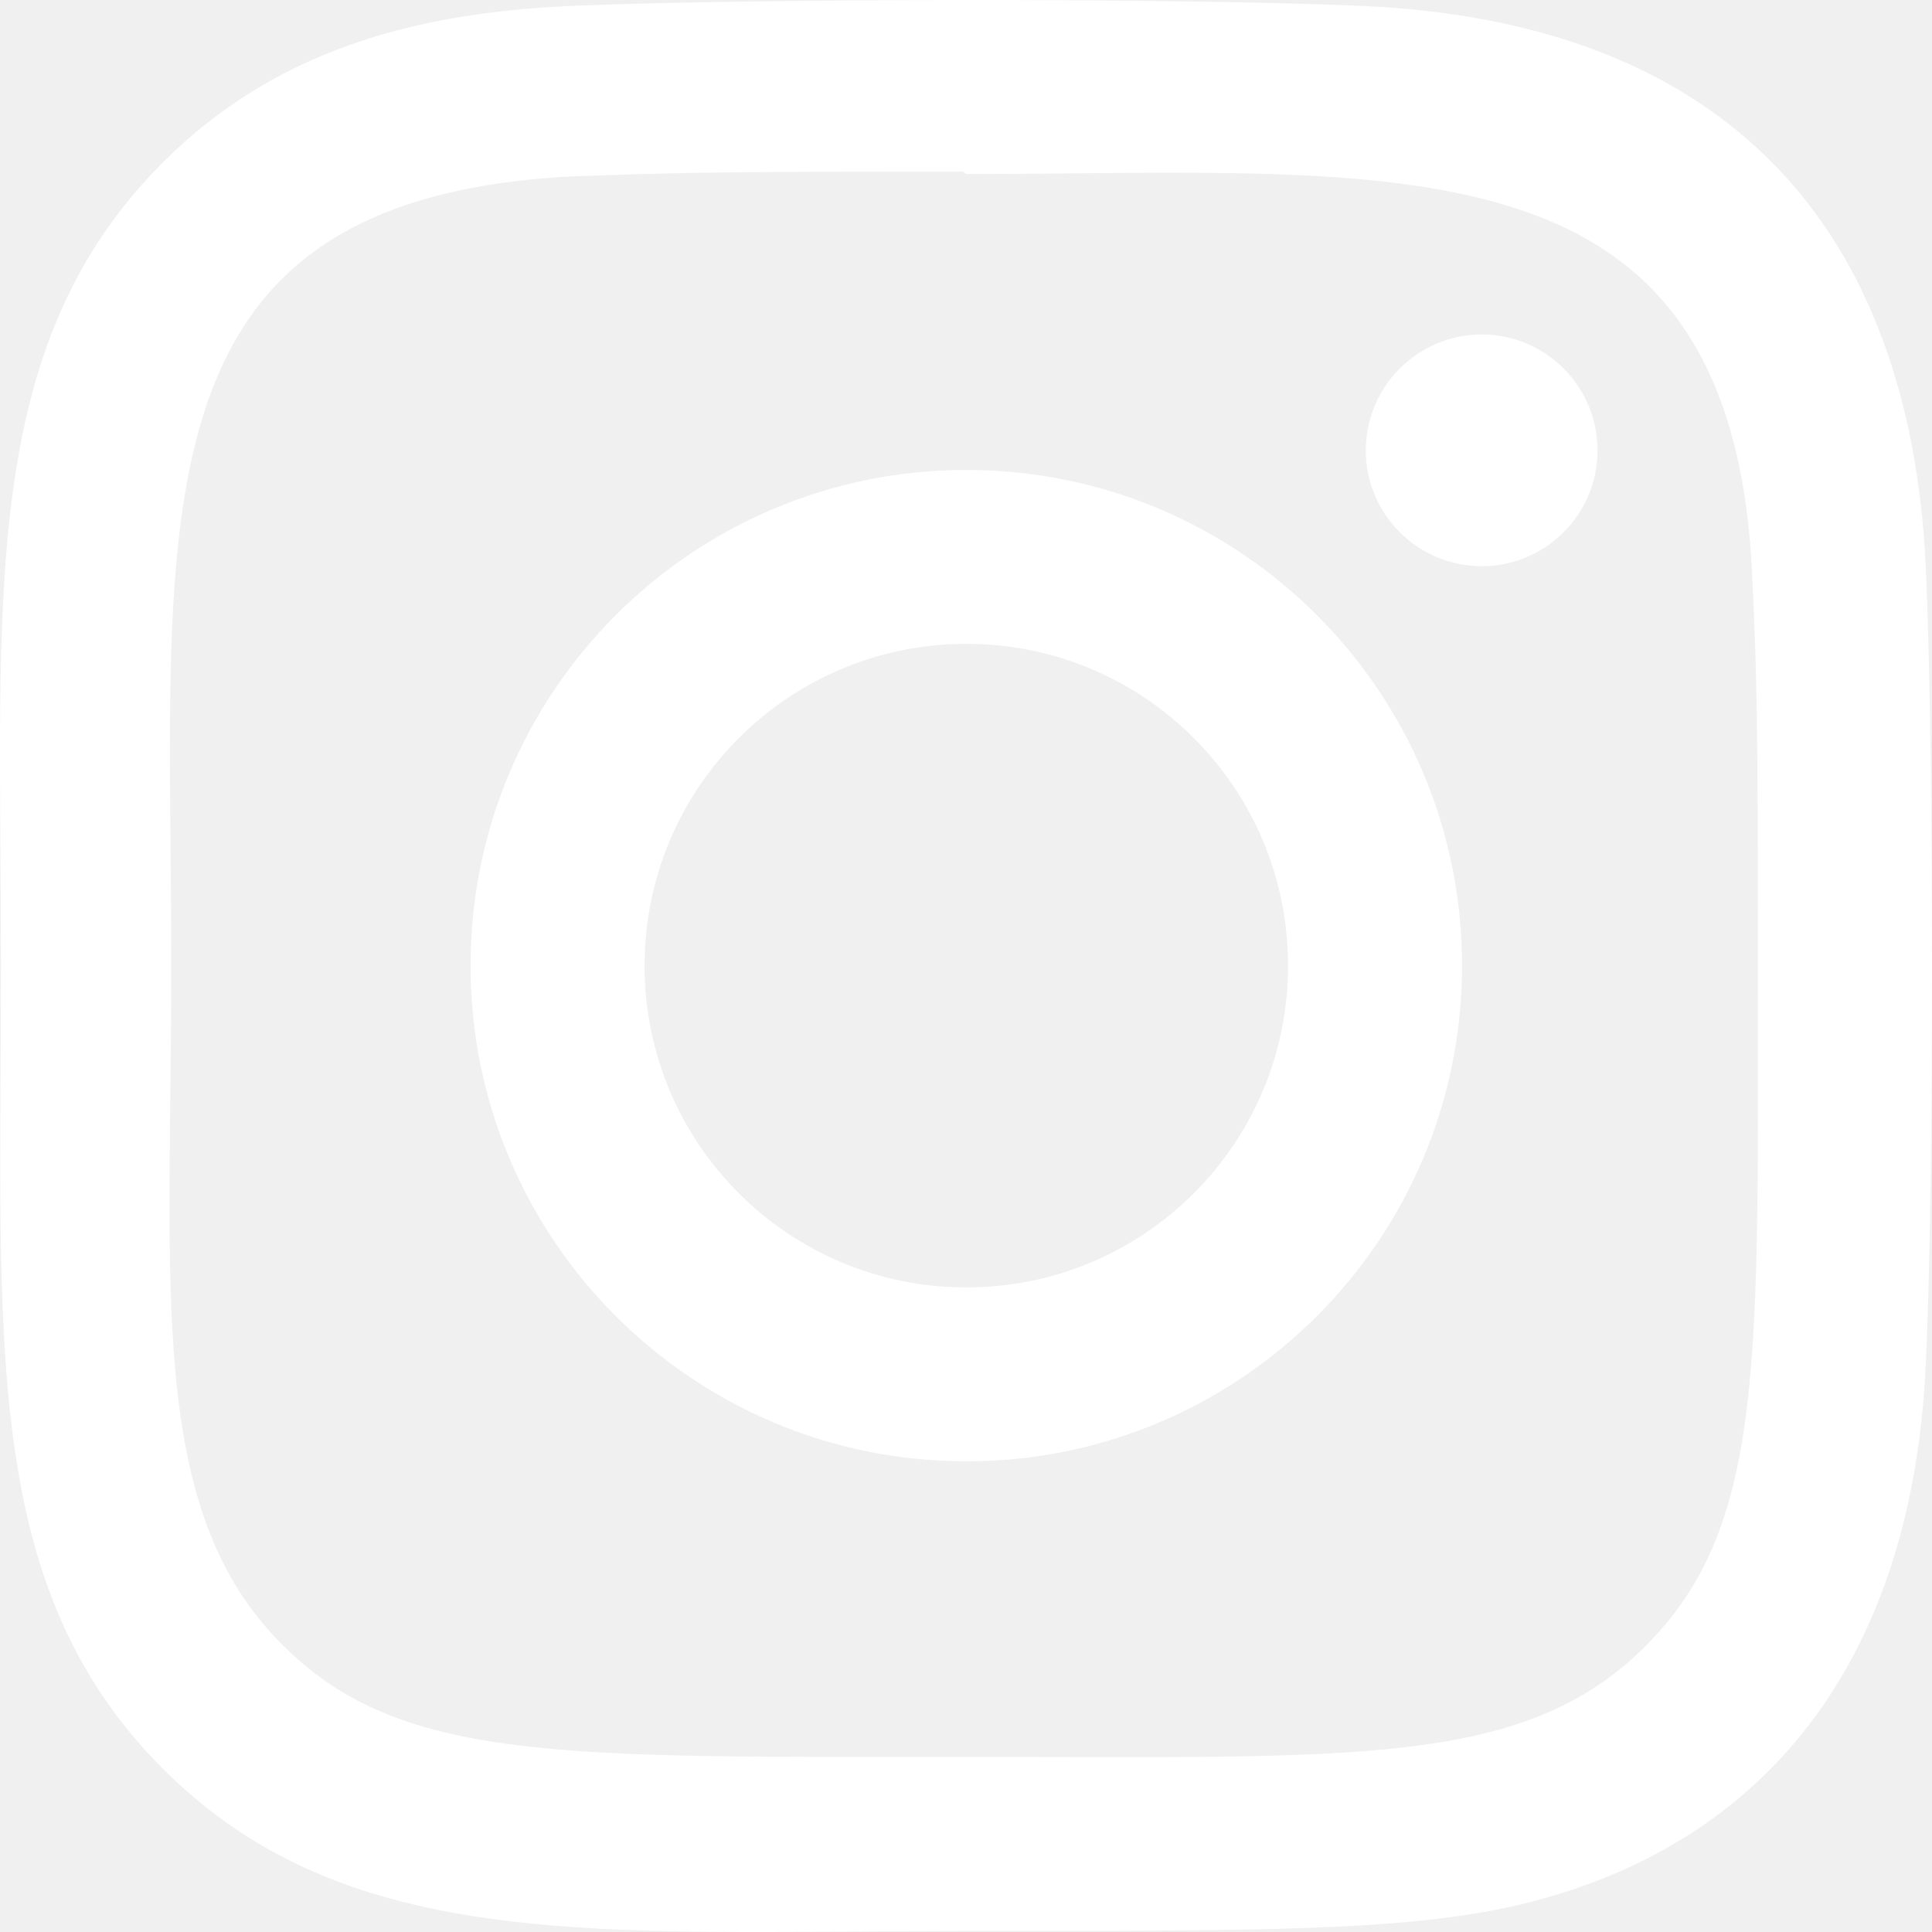
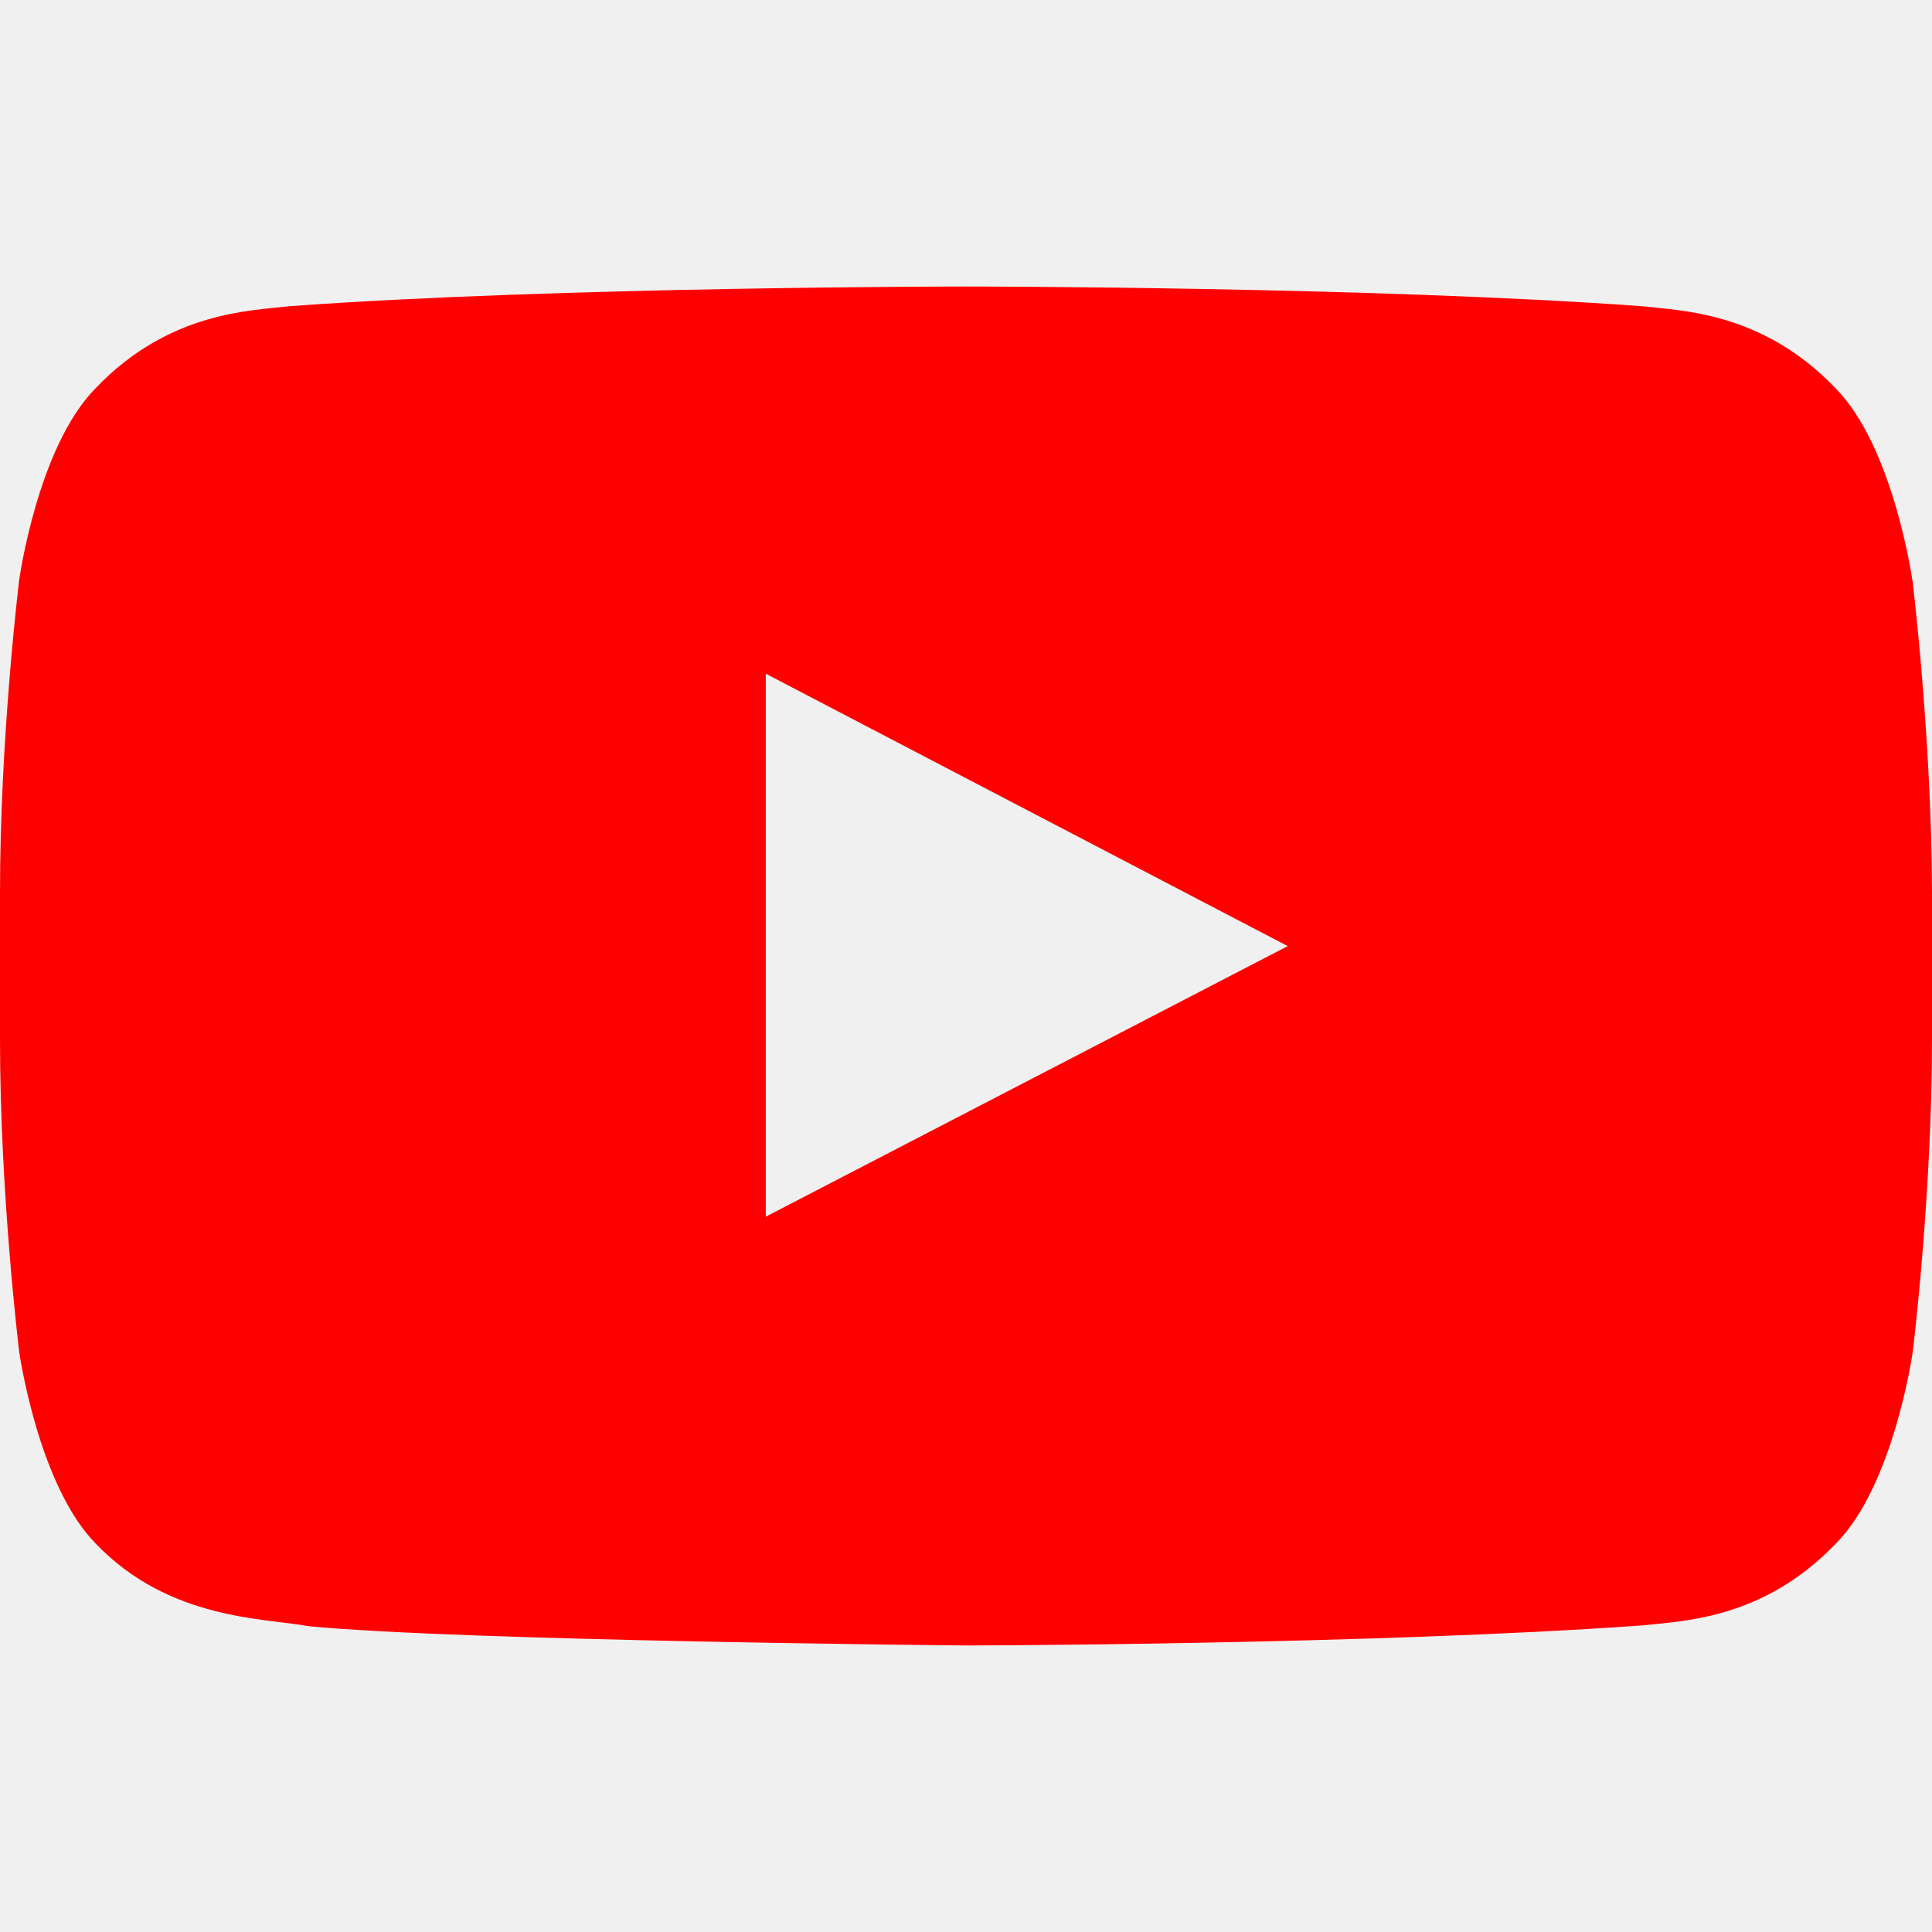
- <svg xmlns="http://www.w3.org/2000/svg" width="16" height="16" viewBox="0 0 16 16" fill="none">
-   <path d="M8.003 3.892C5.734 3.892 3.897 5.73 3.897 7.997C3.897 10.265 5.736 12.102 8.003 12.102C10.271 12.102 12.108 10.264 12.108 7.997C12.108 5.728 10.269 3.892 8.003 3.892V3.892ZM8.003 10.662C6.53 10.662 5.338 9.469 5.338 7.997C5.338 6.525 6.531 5.332 8.003 5.332C9.475 5.332 10.667 6.525 10.667 7.997C10.668 9.469 9.475 10.662 8.003 10.662V10.662Z" fill="white" />
-   <path d="M11.299 0.05C9.827 -0.018 6.181 -0.015 4.707 0.05C3.413 0.111 2.271 0.424 1.35 1.344C-0.189 2.883 0.008 4.956 0.008 7.997C0.008 11.109 -0.165 13.134 1.35 14.649C2.895 16.193 4.998 15.991 8.003 15.991C11.085 15.991 12.149 15.993 13.239 15.571C14.721 14.996 15.84 13.671 15.949 11.292C16.018 9.819 16.015 6.174 15.949 4.701C15.817 1.892 14.31 0.189 11.299 0.05V0.05ZM13.629 13.631C12.62 14.64 11.221 14.55 7.983 14.55C4.65 14.55 3.313 14.599 2.338 13.621C1.215 12.503 1.418 10.708 1.418 7.986C1.418 4.303 1.04 1.65 4.737 1.461C5.586 1.431 5.836 1.421 7.974 1.421L8.004 1.441C11.557 1.441 14.344 1.069 14.511 4.765C14.549 5.608 14.558 5.861 14.558 7.996C14.557 11.291 14.62 12.635 13.629 13.631V13.631Z" fill="white" />
-   <path d="M12.271 4.689C12.8 4.689 13.23 4.259 13.23 3.73C13.23 3.2 12.8 2.77 12.271 2.77C11.741 2.77 11.311 3.2 11.311 3.73C11.311 4.259 11.741 4.689 12.271 4.689Z" fill="white" />
+ <svg xmlns="http://www.w3.org/2000/svg" viewBox="0 0 333333 333333" shape-rendering="geometricPrecision" text-rendering="geometricPrecision" image-rendering="optimizeQuality" fill-rule="evenodd" clip-rule="evenodd">
+   <path d="M329930 100020s-3254-22976-13269-33065c-12691-13269-26901-13354-33397-14124-46609-3396-116614-3396-116614-3396h-122s-69973 0-116608 3396c-6522 793-20712 848-33397 14124C6501 77044 3316 100020 3316 100020S-1 126982-1 154001v25265c0 26962 3315 53979 3315 53979s3254 22976 13207 33082c12685 13269 29356 12838 36798 14254 26685 2547 113354 3315 113354 3315s70065-124 116675-3457c6522-770 20706-848 33397-14124 10021-10089 13269-33090 13269-33090s3319-26962 3319-53979v-25263c-67-26962-3384-53979-3384-53979l-18 18-2-2zM132123 209917v-93681l90046 46997-90046 46684z" fill="red" />
</svg>
